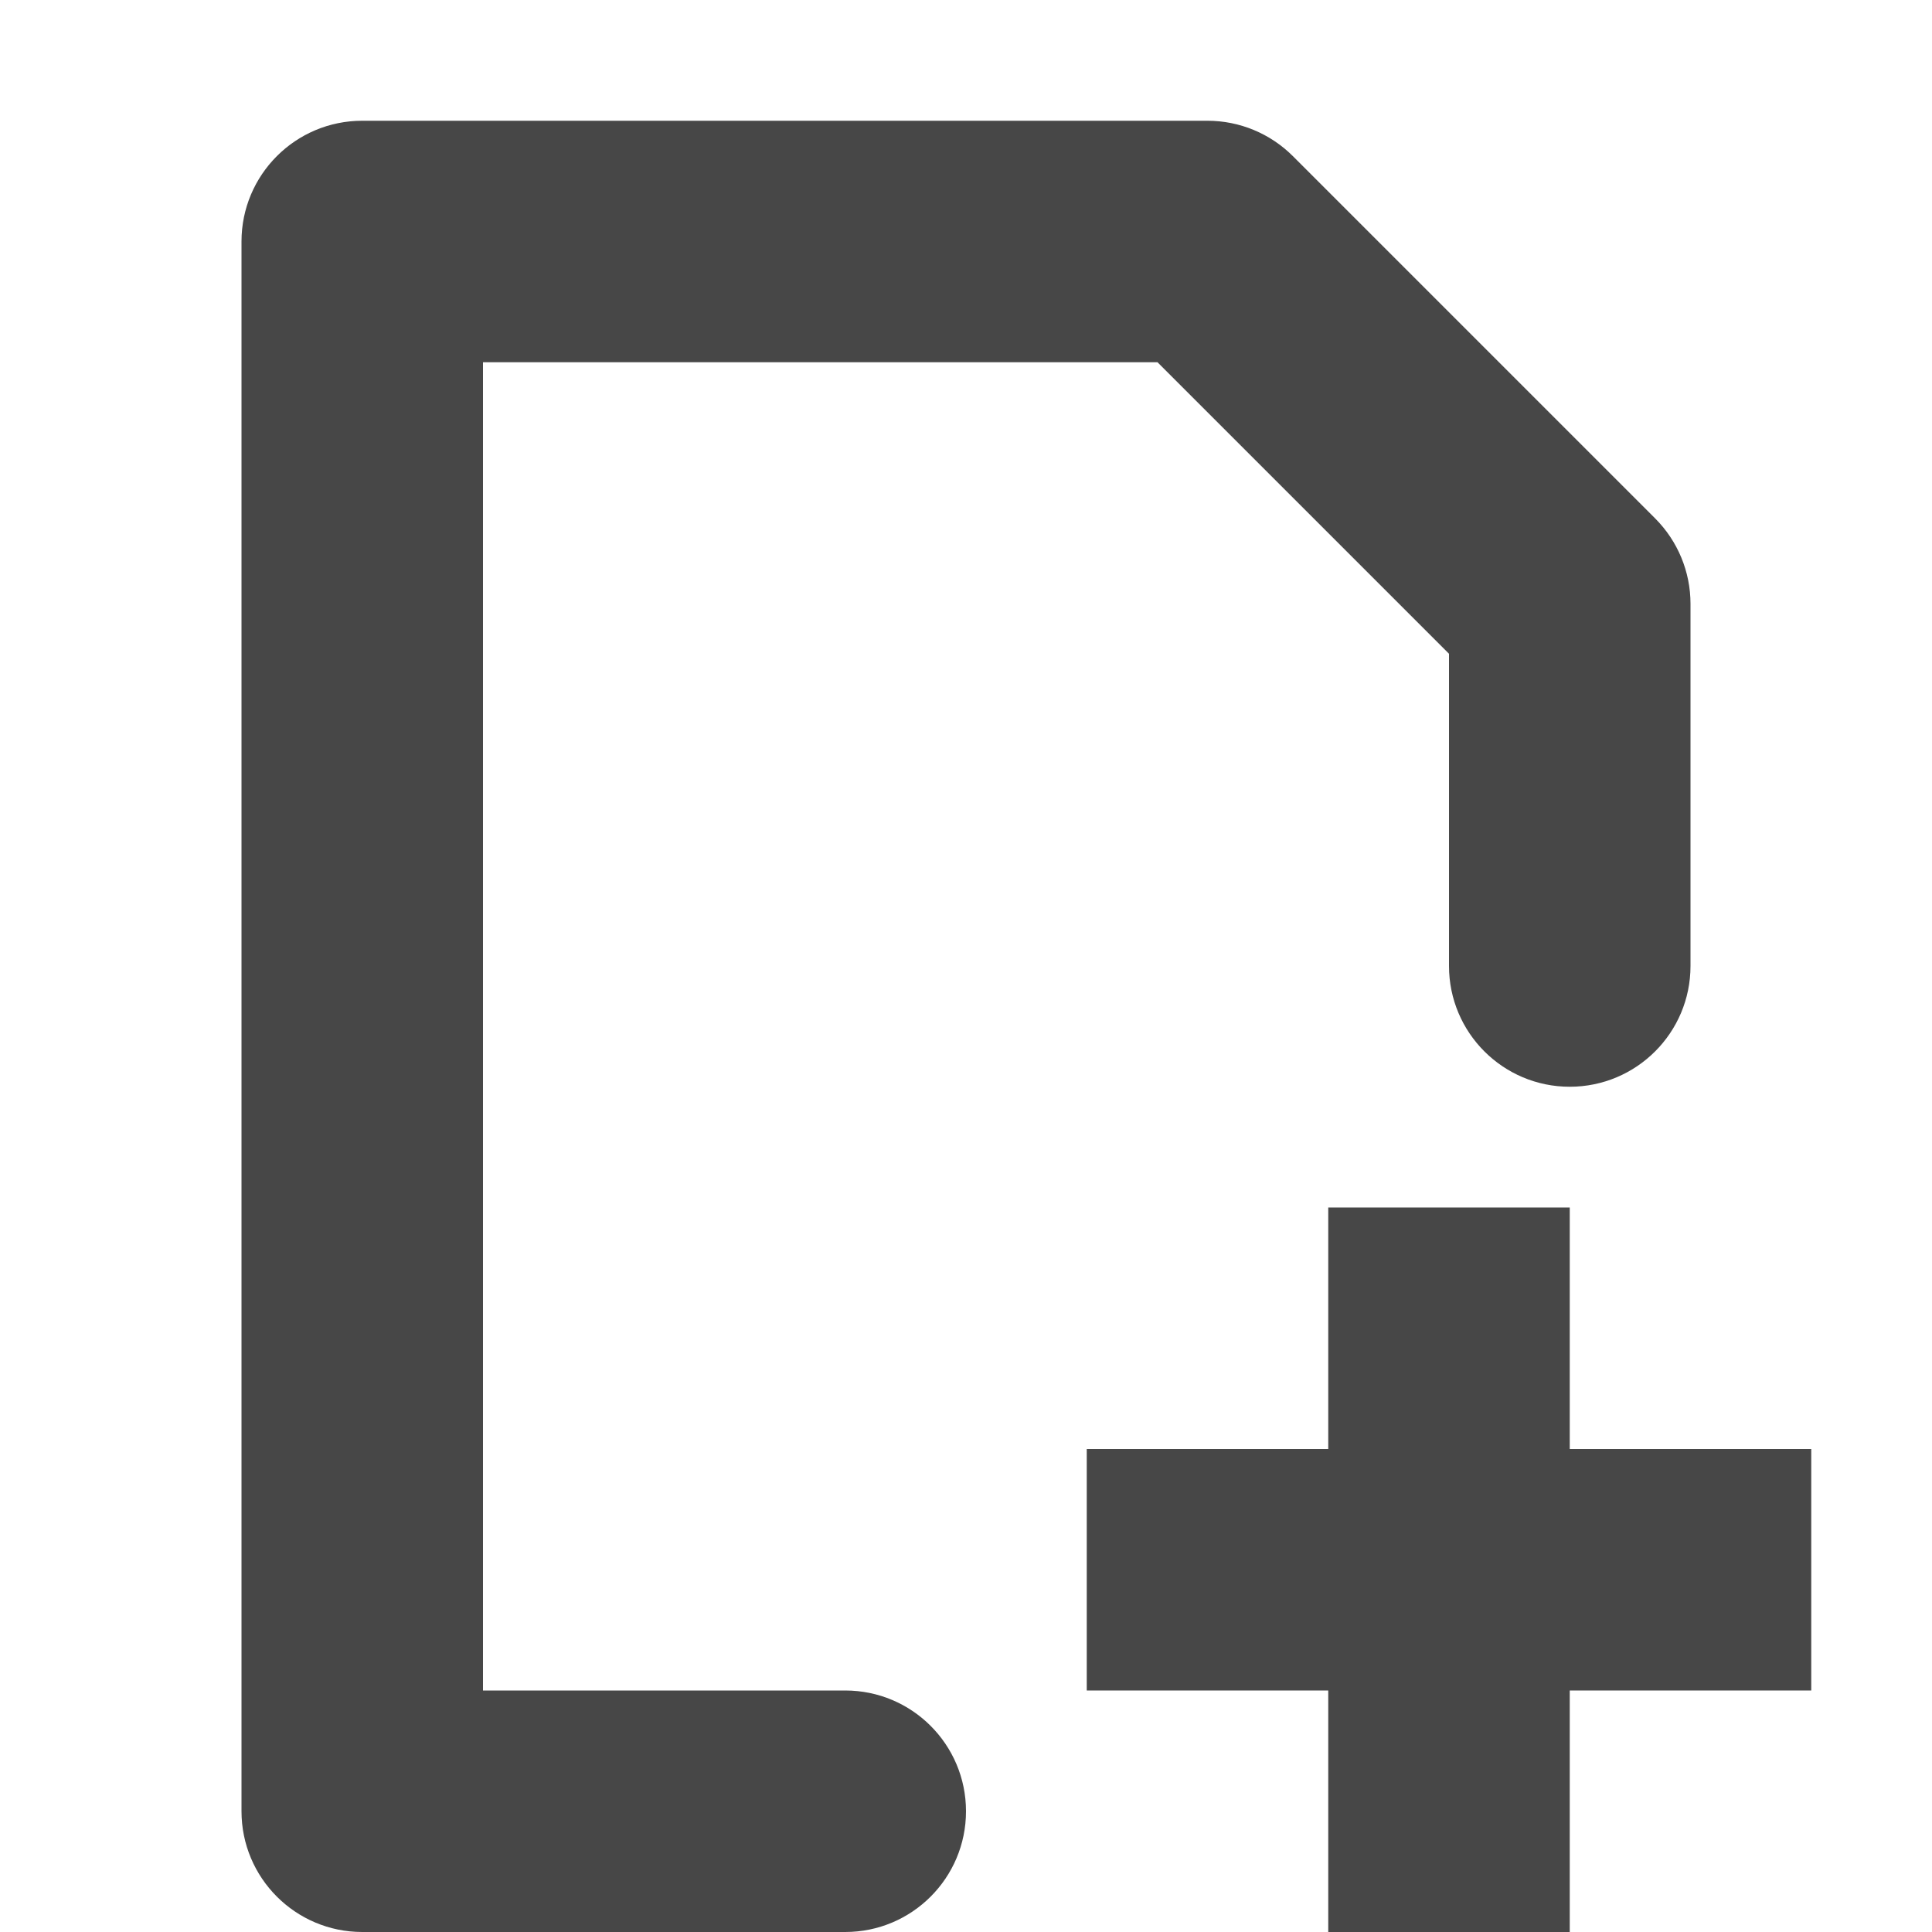
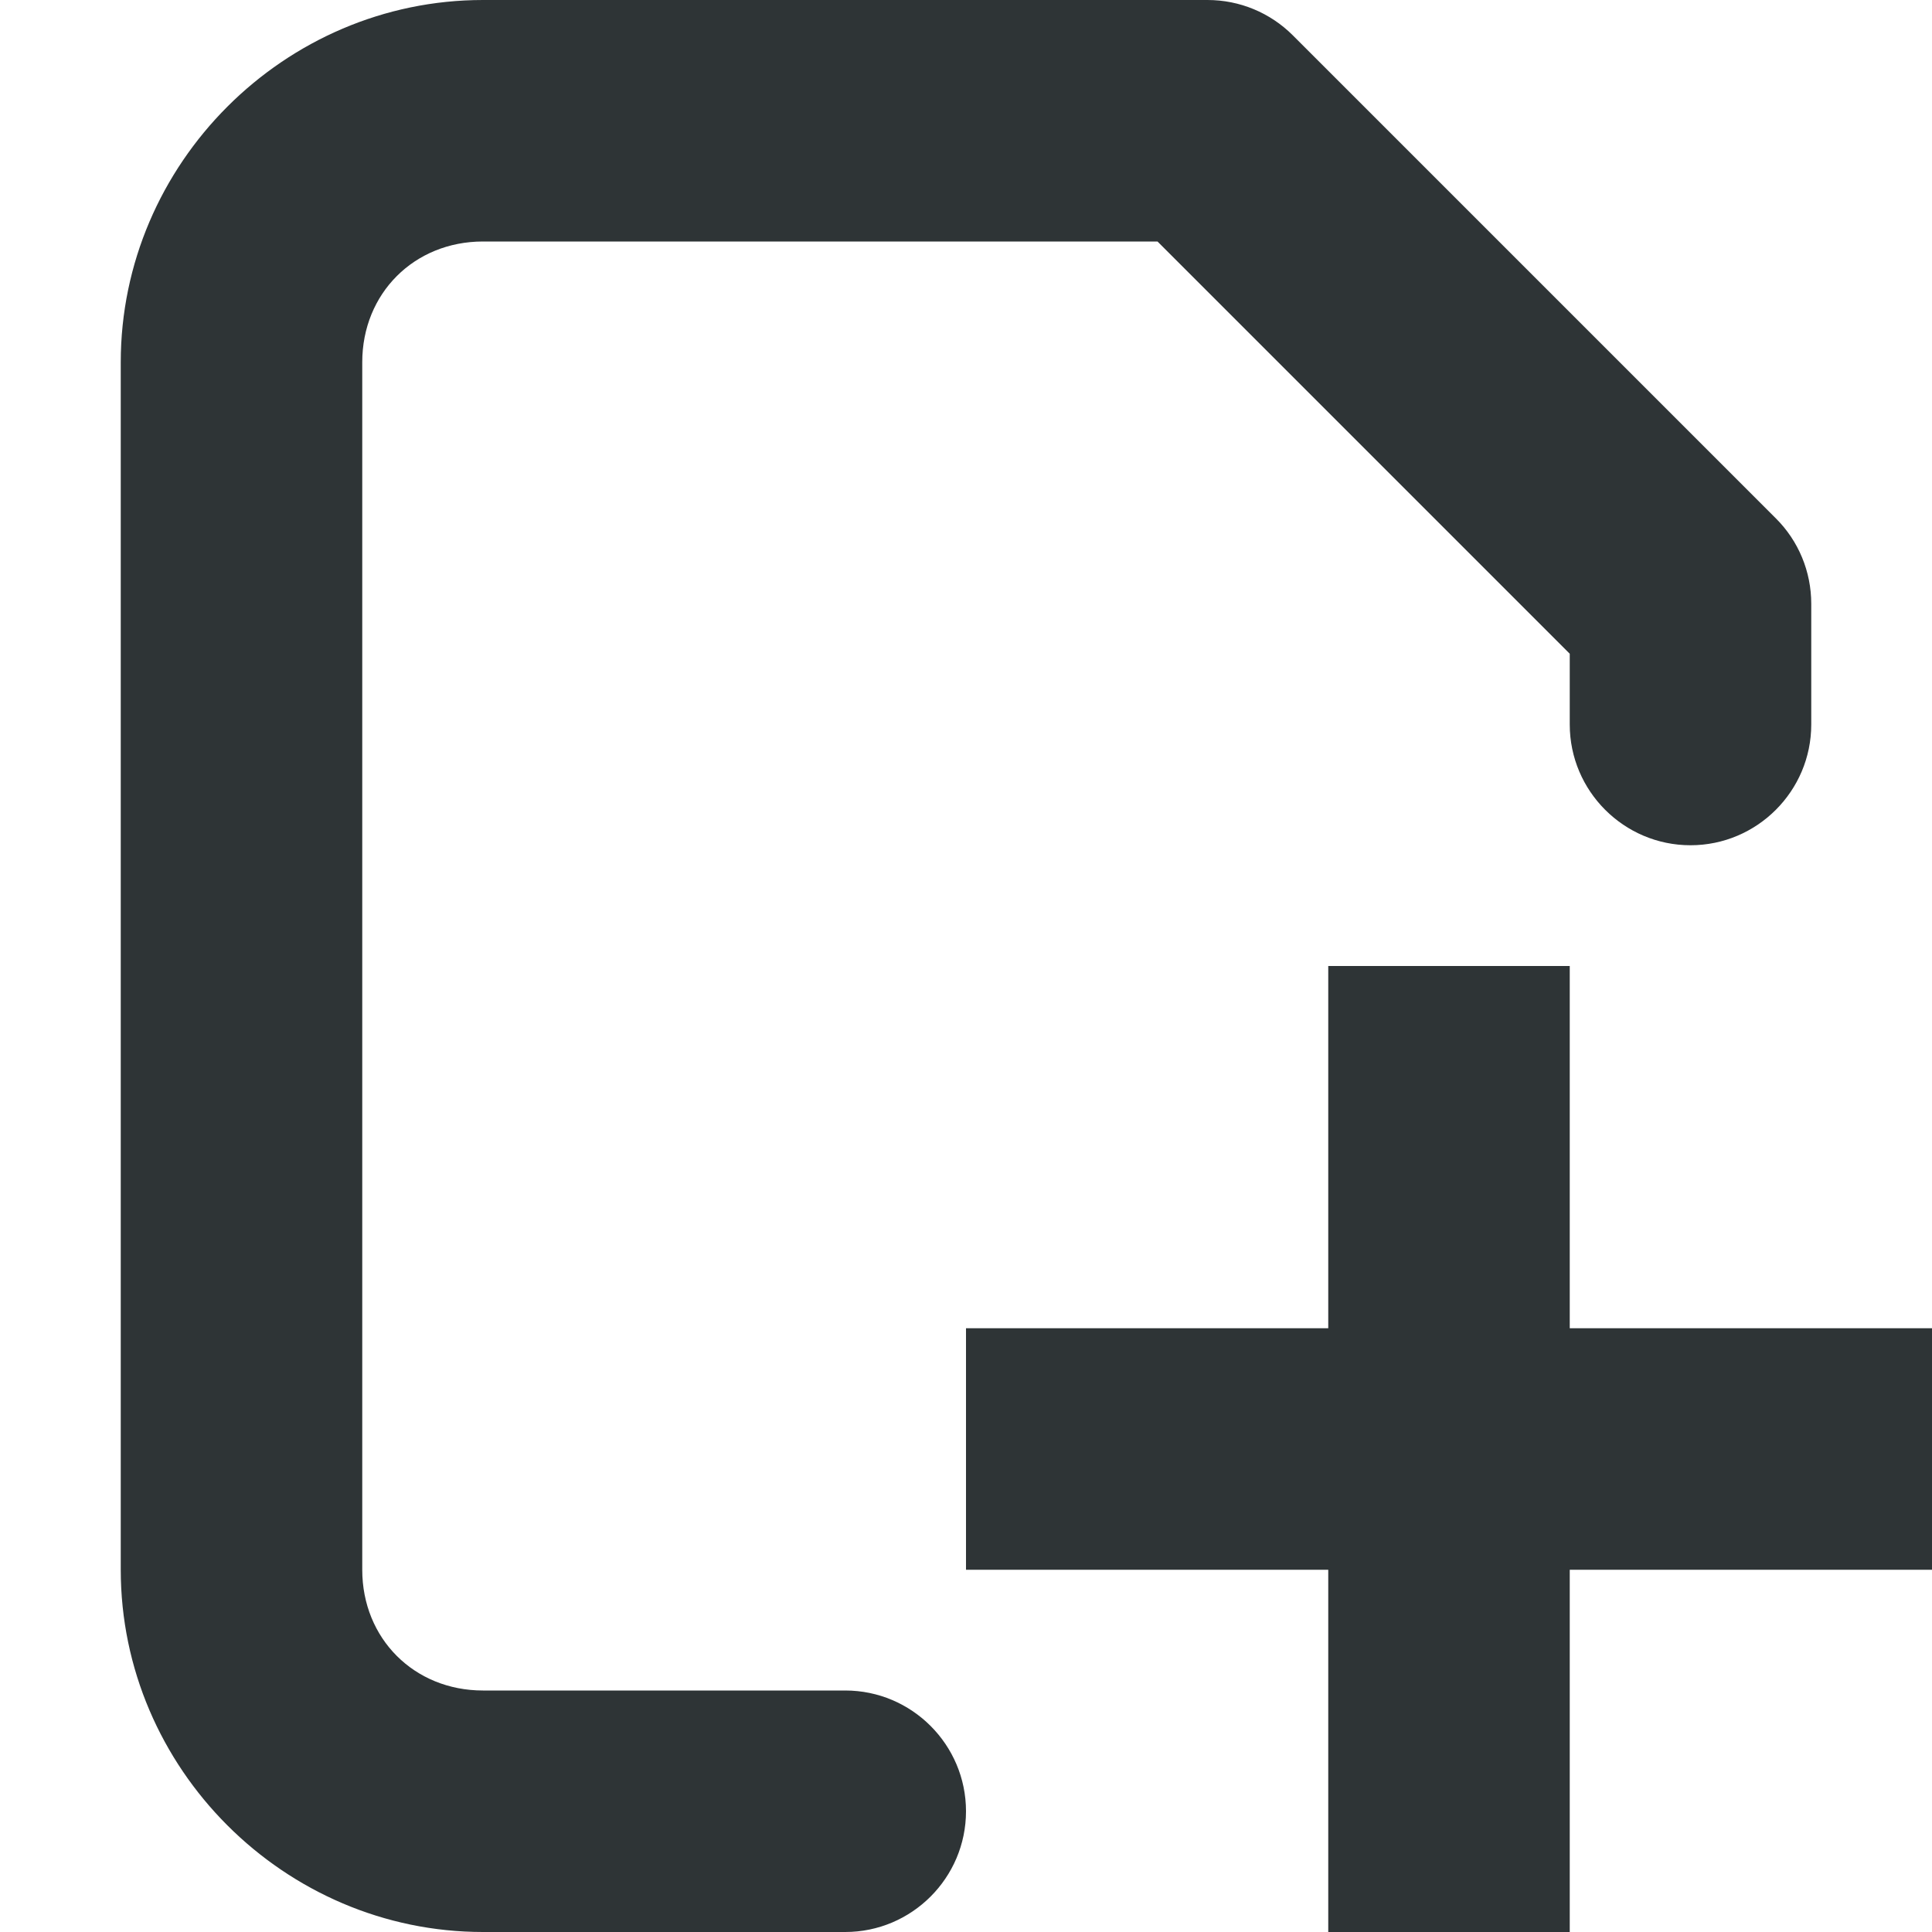
- <svg xmlns="http://www.w3.org/2000/svg" width="16" height="16">
-   <g color="#000" font-weight="400" font-family="sans-serif" white-space="normal" fill="#474747">
-     <path d="M9 12v2h6v-2h-5z" style="line-height:normal;font-variant-ligatures:normal;font-variant-position:normal;font-variant-caps:normal;font-variant-numeric:normal;font-variant-alternates:normal;font-feature-settings:normal;text-indent:0;text-align:start;text-decoration-line:none;text-decoration-style:solid;text-decoration-color:#000;text-transform:none;text-orientation:mixed;shape-padding:0;isolation:auto;mix-blend-mode:normal;marker:none" overflow="visible" />
-     <path d="M3 1a1 1 0 0 0-1 1v13a1 1 0 0 0 1 1h4a1 1 0 1 0 0-2H4V3h5.586L12 5.414V8a1 1 0 1 0 2 0V5a1 1 0 0 0-.293-.707l-3-3A1 1 0 0 0 10 1z" style="line-height:normal;font-variant-ligatures:normal;font-variant-position:normal;font-variant-caps:normal;font-variant-numeric:normal;font-variant-alternates:normal;font-feature-settings:normal;text-indent:0;text-align:start;text-decoration-line:none;text-decoration-style:solid;text-decoration-color:#000;text-transform:none;text-orientation:mixed;shape-padding:0;isolation:auto;mix-blend-mode:normal" overflow="visible" fill-rule="evenodd" />
-     <path d="M11 10v6h2v-6z" style="line-height:normal;font-variant-ligatures:normal;font-variant-position:normal;font-variant-caps:normal;font-variant-numeric:normal;font-variant-alternates:normal;font-feature-settings:normal;text-indent:0;text-align:start;text-decoration-line:none;text-decoration-style:solid;text-decoration-color:#000;text-transform:none;text-orientation:mixed;shape-padding:0;isolation:auto;mix-blend-mode:normal;marker:none" overflow="visible" />
-   </g>
+ <svg xmlns="http://www.w3.org/2000/svg" height="16px" viewBox="0 0 16 16" width="16px">
+   <path d="m 4 0 c -1.645 0 -3 1.355 -3 3 v 10 c 0 1.645 1.355 3 3 3 h 3 c 0.551 0 1 -0.449 1 -1 s -0.449 -1 -1 -1 h -3 c -0.57 0 -1 -0.43 -1 -1 v -10 c 0 -0.57 0.43 -1 1 -1 h 5.586 l 3.414 3.414 v 0.586 c 0 0.551 0.449 1 1 1 s 1 -0.449 1 -1 v -1 c 0 -0.266 -0.105 -0.52 -0.293 -0.707 l -4 -4 c -0.188 -0.188 -0.441 -0.293 -0.707 -0.293 z m 7 8 v 3 h -3 v 2 h 3 v 3 h 2 v -3 h 3 v -2 h -3 v -3 z m 0 0" fill="#2e3436" />
</svg>
